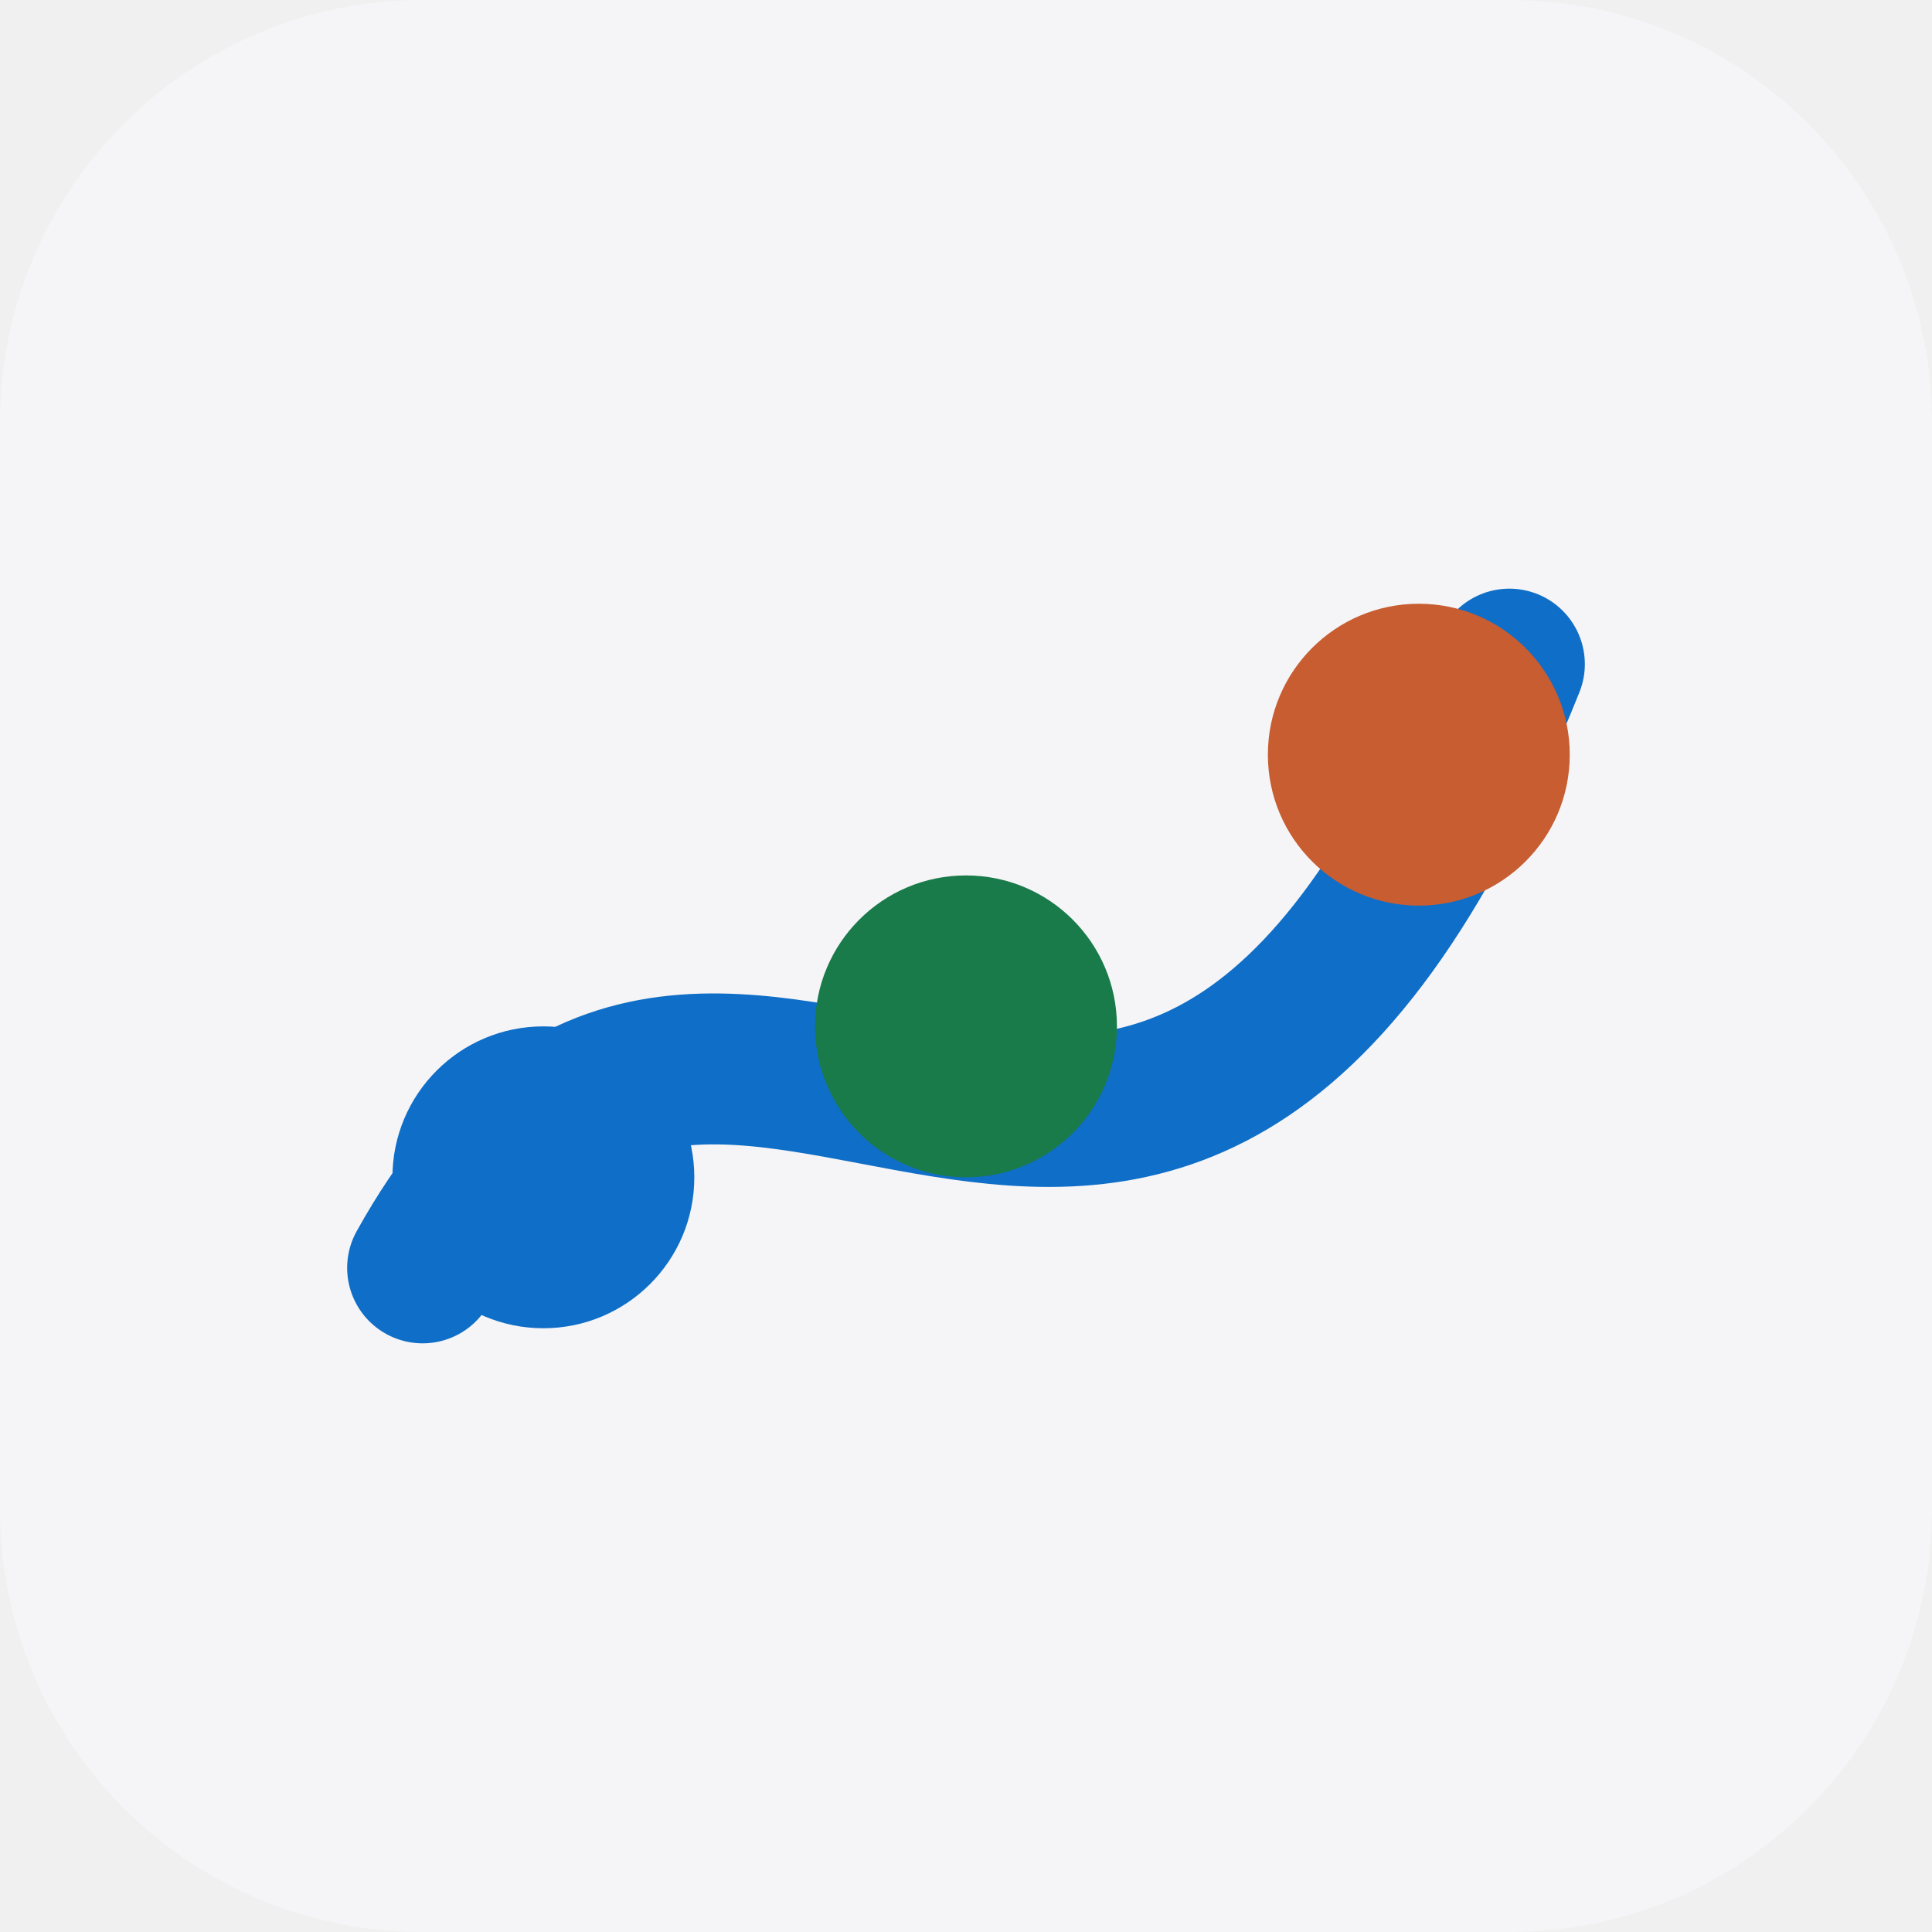
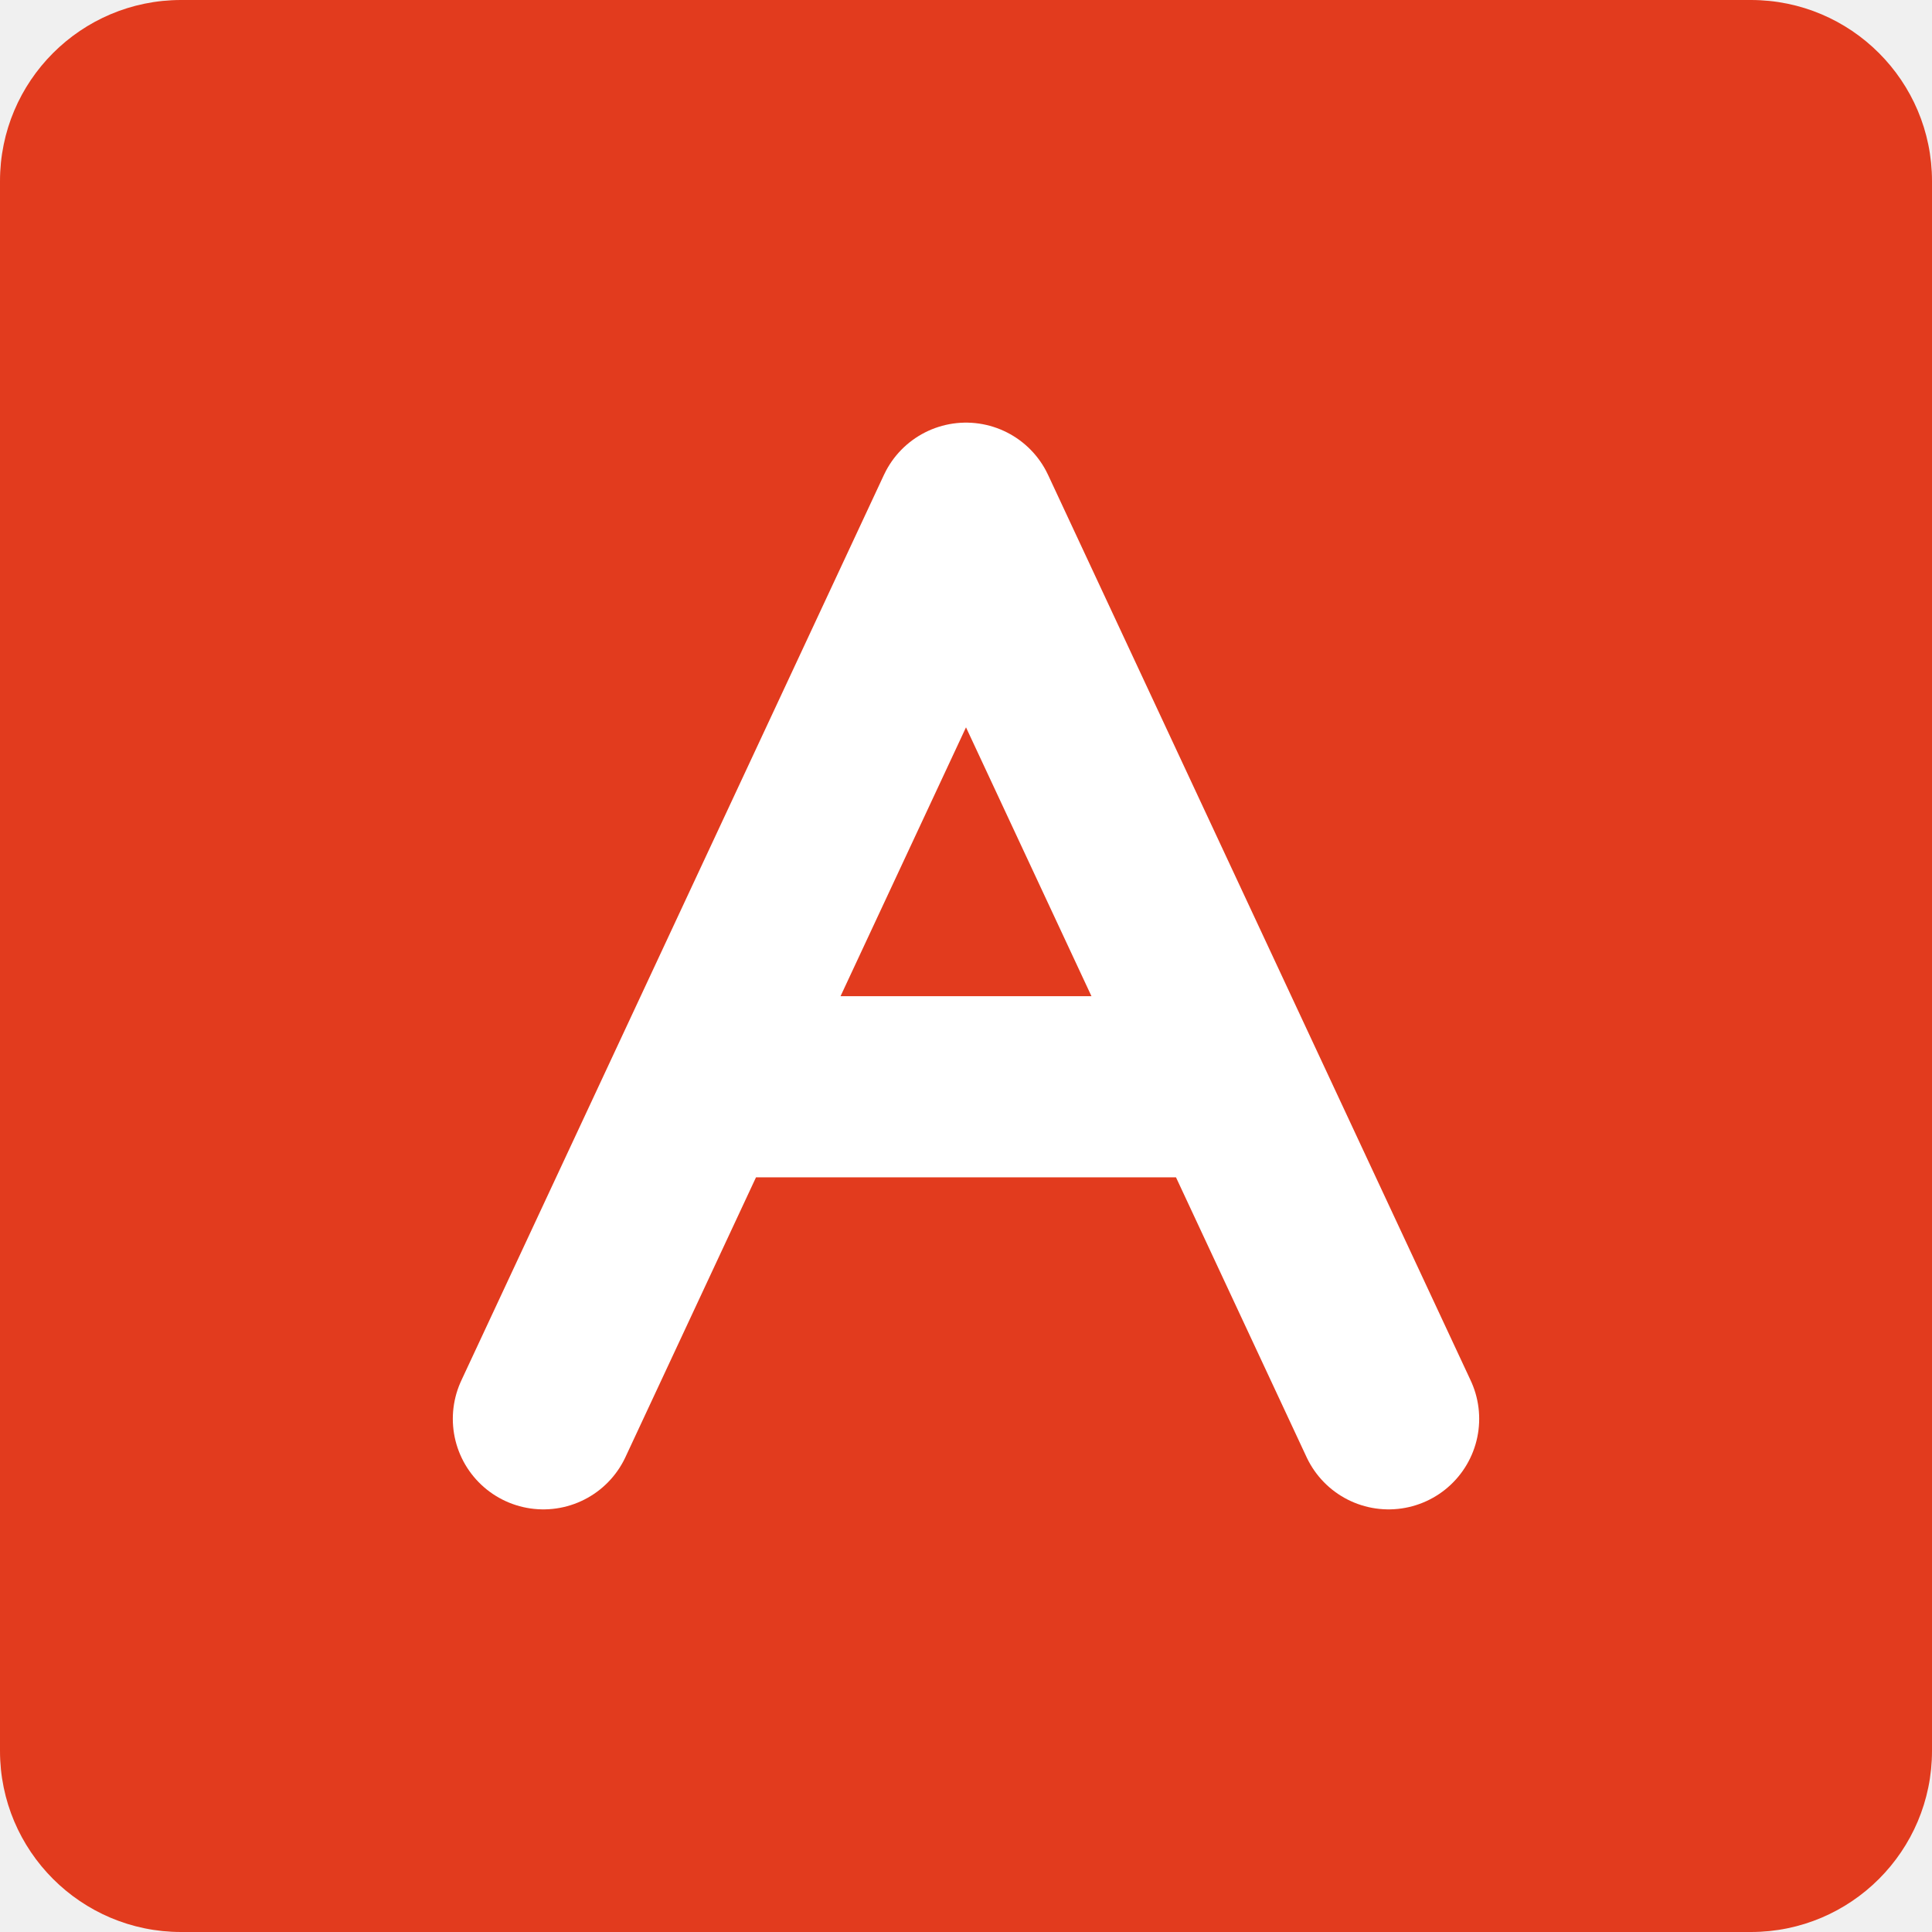
<svg xmlns="http://www.w3.org/2000/svg" viewBox="0 0 64 64">
-   <rect width="64" height="64" rx="14" fill="#f5f5f7" />
-   <path d="M14 42 C24 24 38 52 50 22" fill="none" stroke="#0f6ec7" stroke-width="5" stroke-linecap="round" />
-   <circle cx="18" cy="39" r="5" fill="#0f6ec7" />
-   <circle cx="32" cy="34" r="5" fill="#197a4a" />
-   <circle cx="47" cy="25" r="5" fill="#c75d31" />
+   <rect width="64" height="64" rx="6" fill="#e23b1e" />
+   <path d="M18 47 L32 17 L46 47 M23.5 36 H40.5" fill="none" stroke="#ffffff" stroke-width="6" stroke-linecap="round" stroke-linejoin="round" />
</svg>
